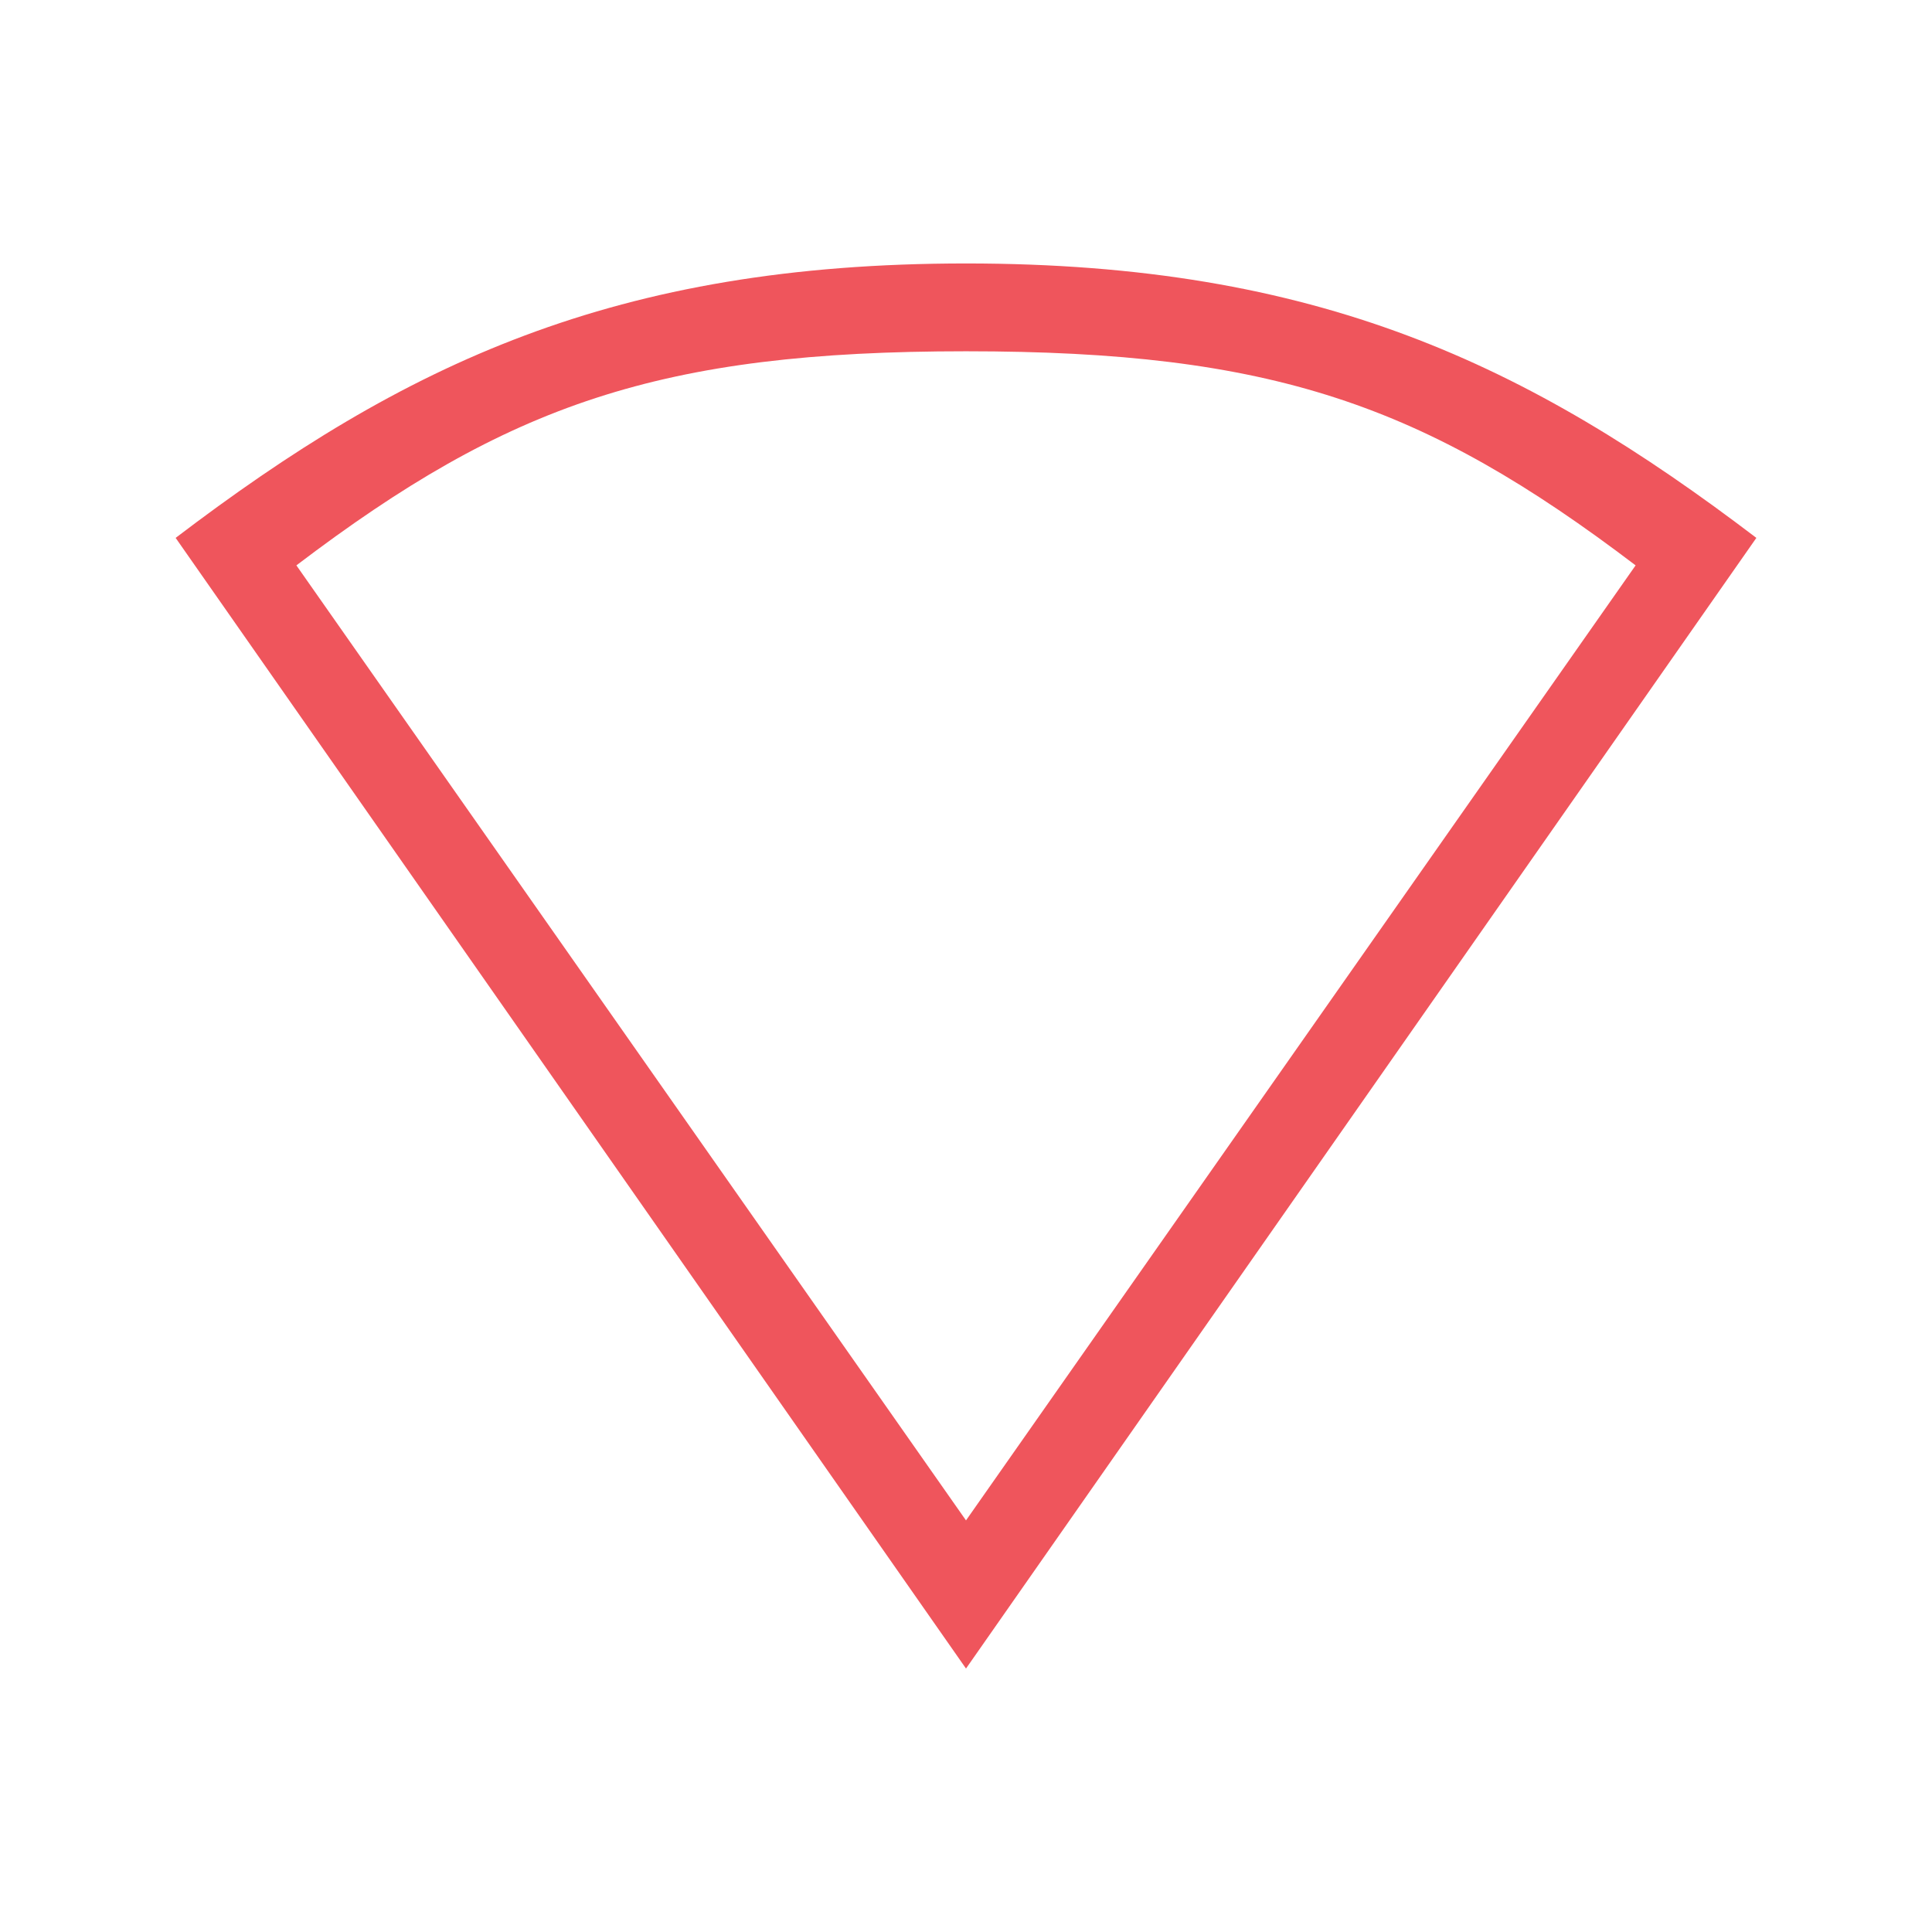
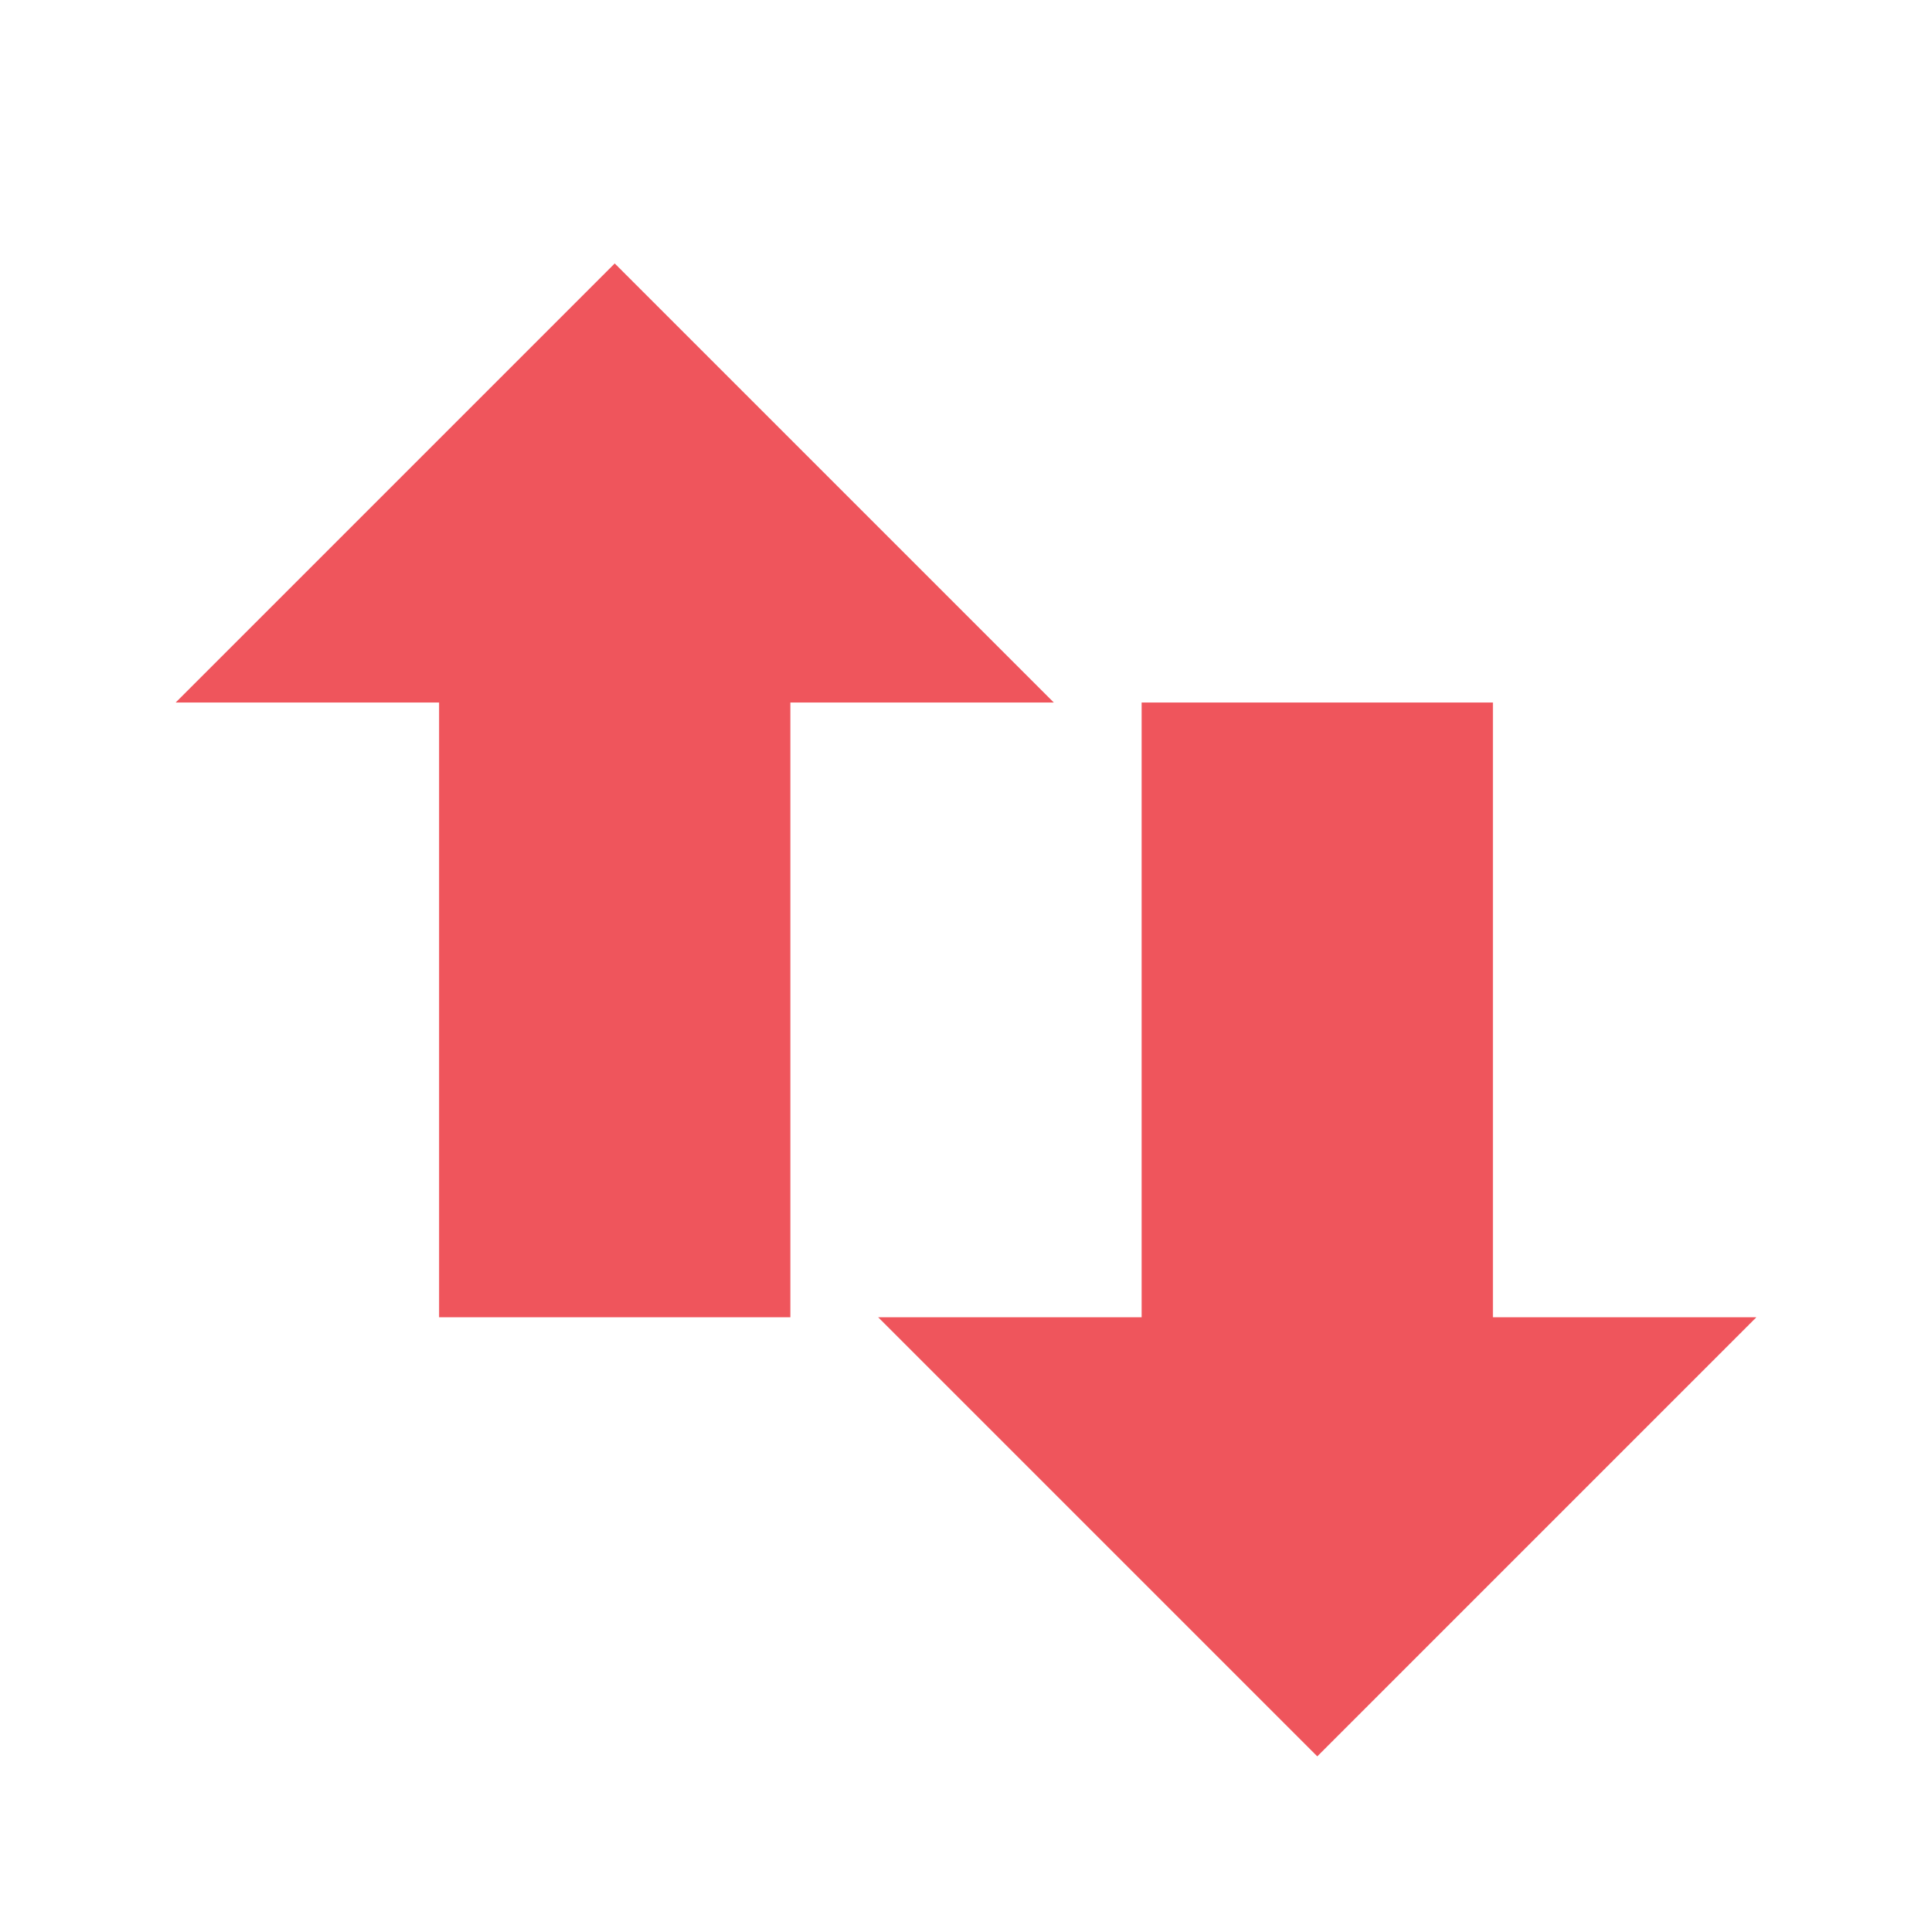
<svg xmlns="http://www.w3.org/2000/svg" viewBox="0 0 22 22">
-   <path d="m 11 3 c -4 0 -6.399 1.146 -9 3.125 l 9 12.875 9 -12.875 c -2.601 -1.979 -5 -3.125 -9 -3.125 z m 0 1 c 3.484 0 5.21 0.603 7.625 2.438 l -7.625 10.875 -7.625 -10.875 c 2.415 -1.834 4.141 -2.438 7.625 -2.438 z" style="fill:#ef555c;fill-opacity:1;color:#000" />
+   <path style="fill:#ef555c;opacity:1;fill-opacity:1;fill-rule:evenodd" d="m 20,15 -5,5 -5,-5 h 3 V 8 h 4 v 7 h 3 z" />
+   <path style="fill:#ef555c;opacity:1;fill-opacity:1;fill-rule:evenodd" d="M 12,8 7,3 2,8 h 3 v 7 H 9 V 8 h 3 z" />
</svg>
